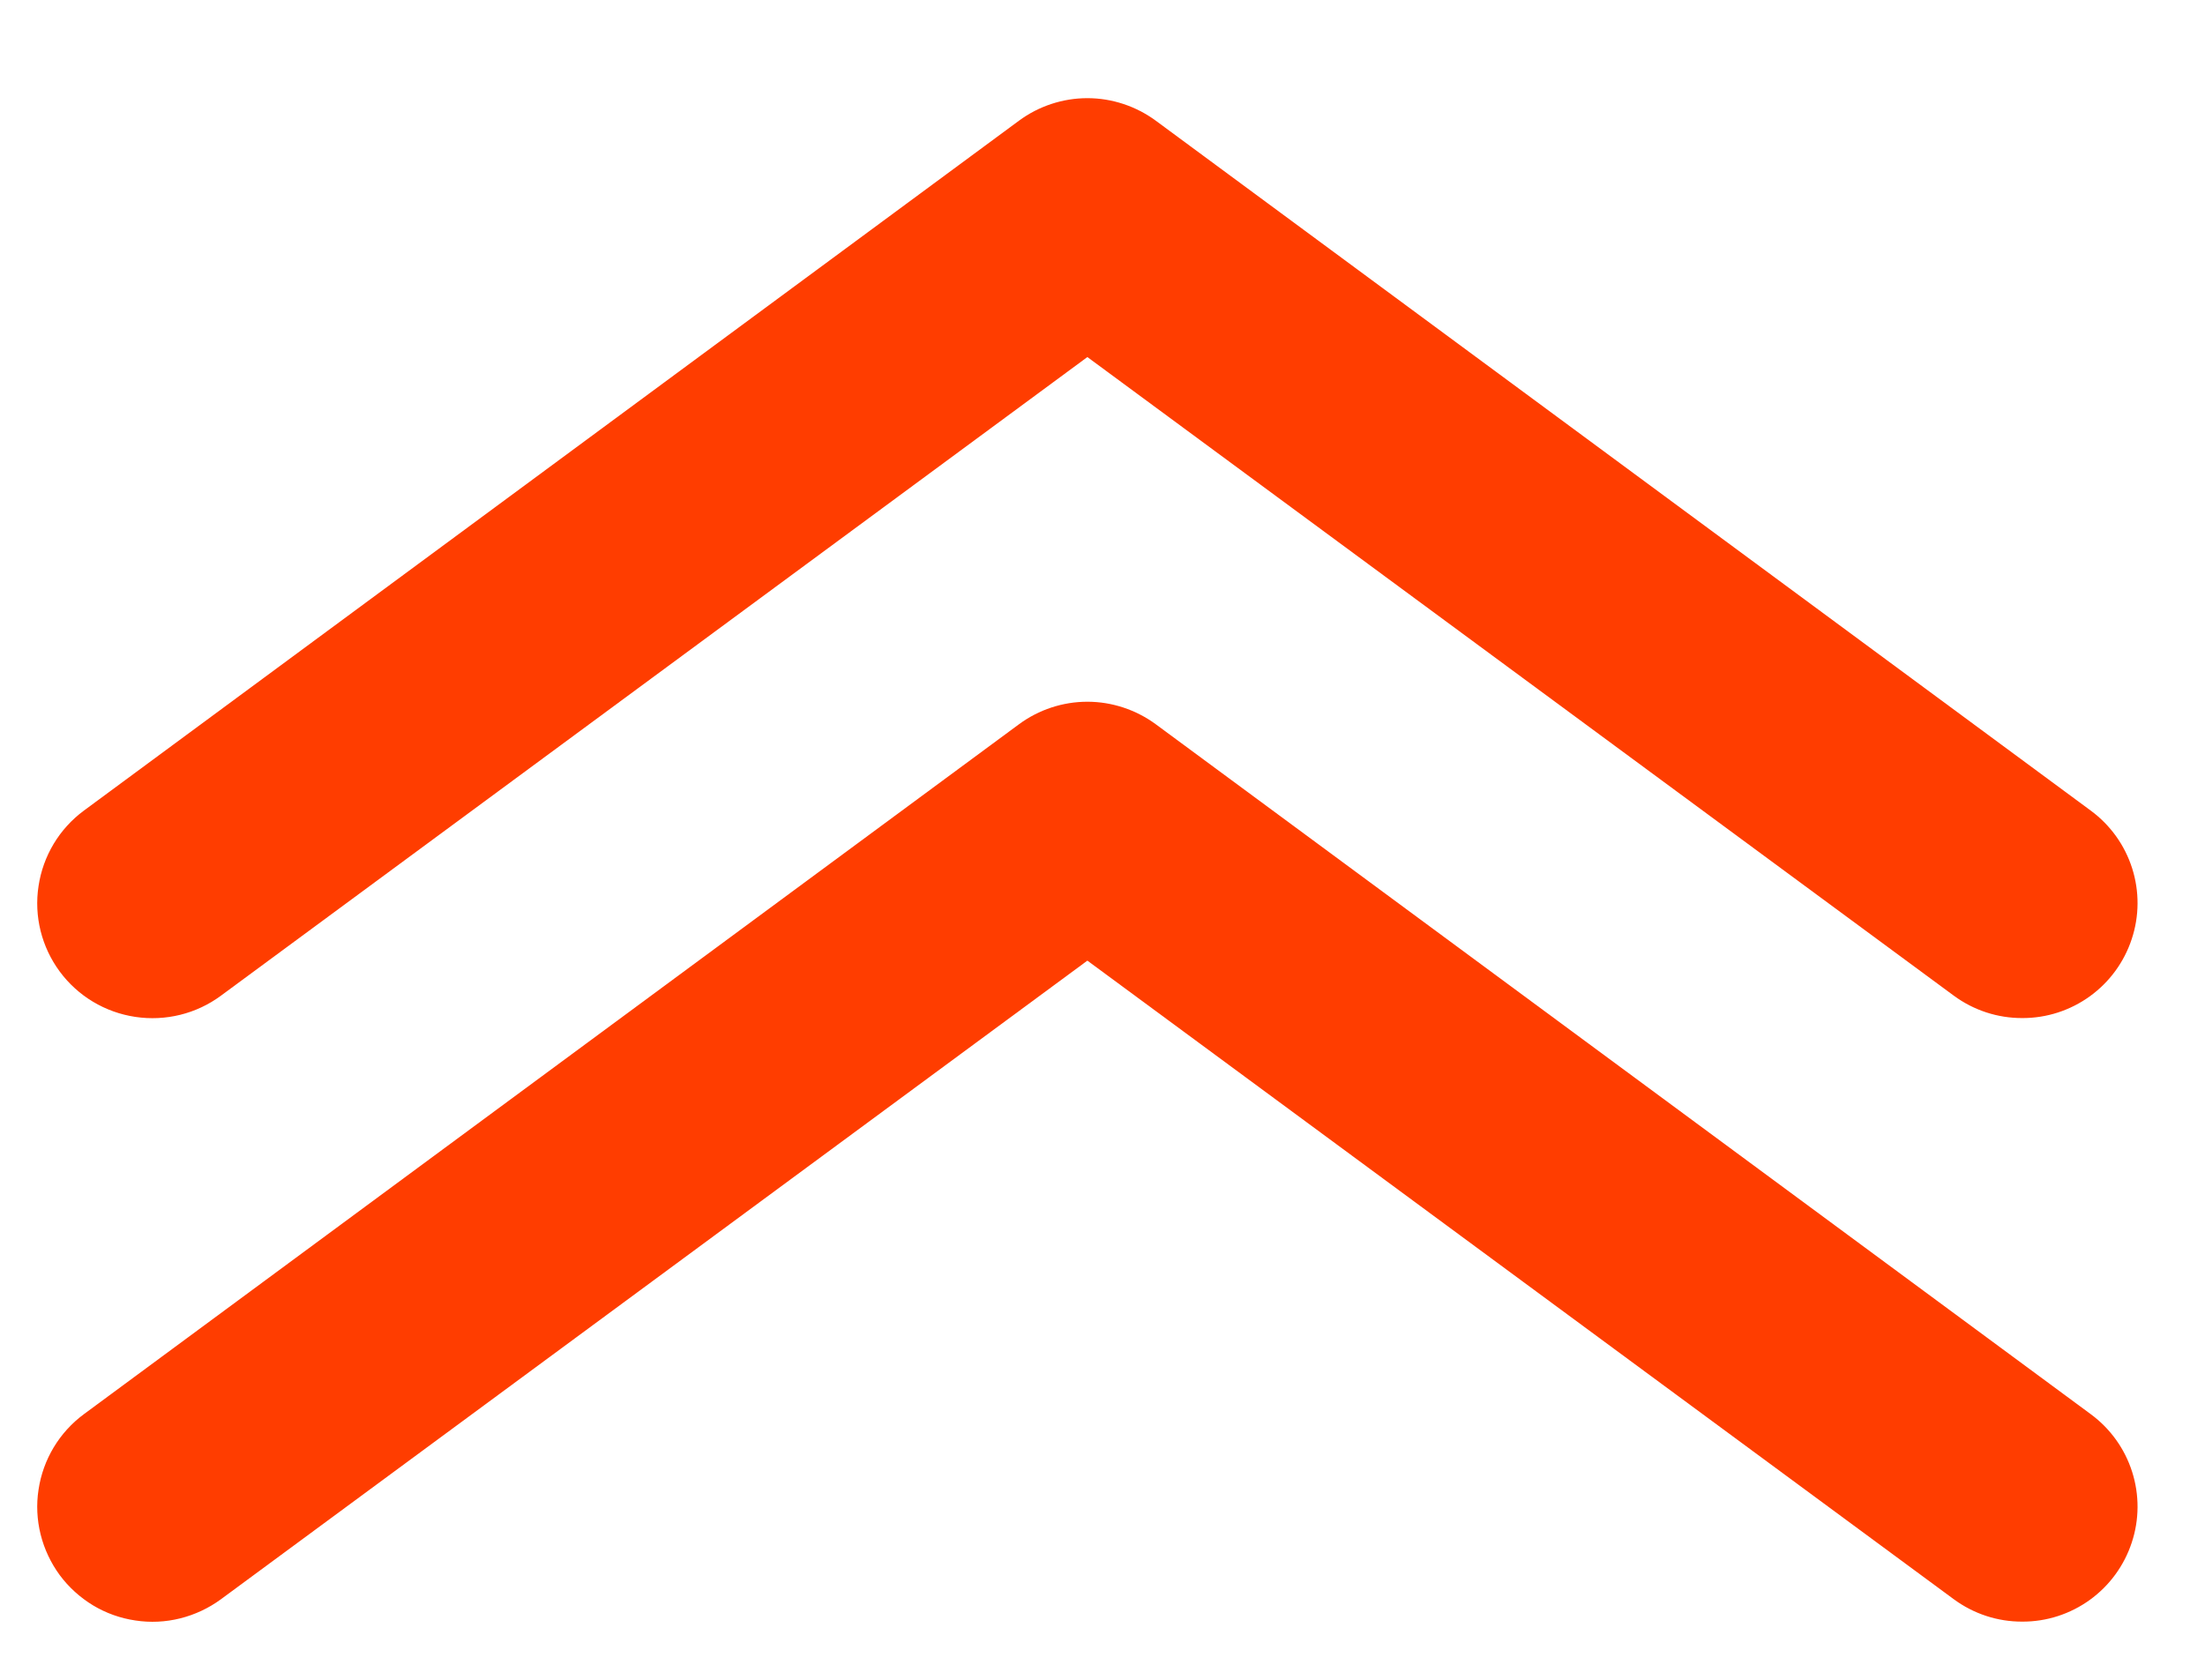
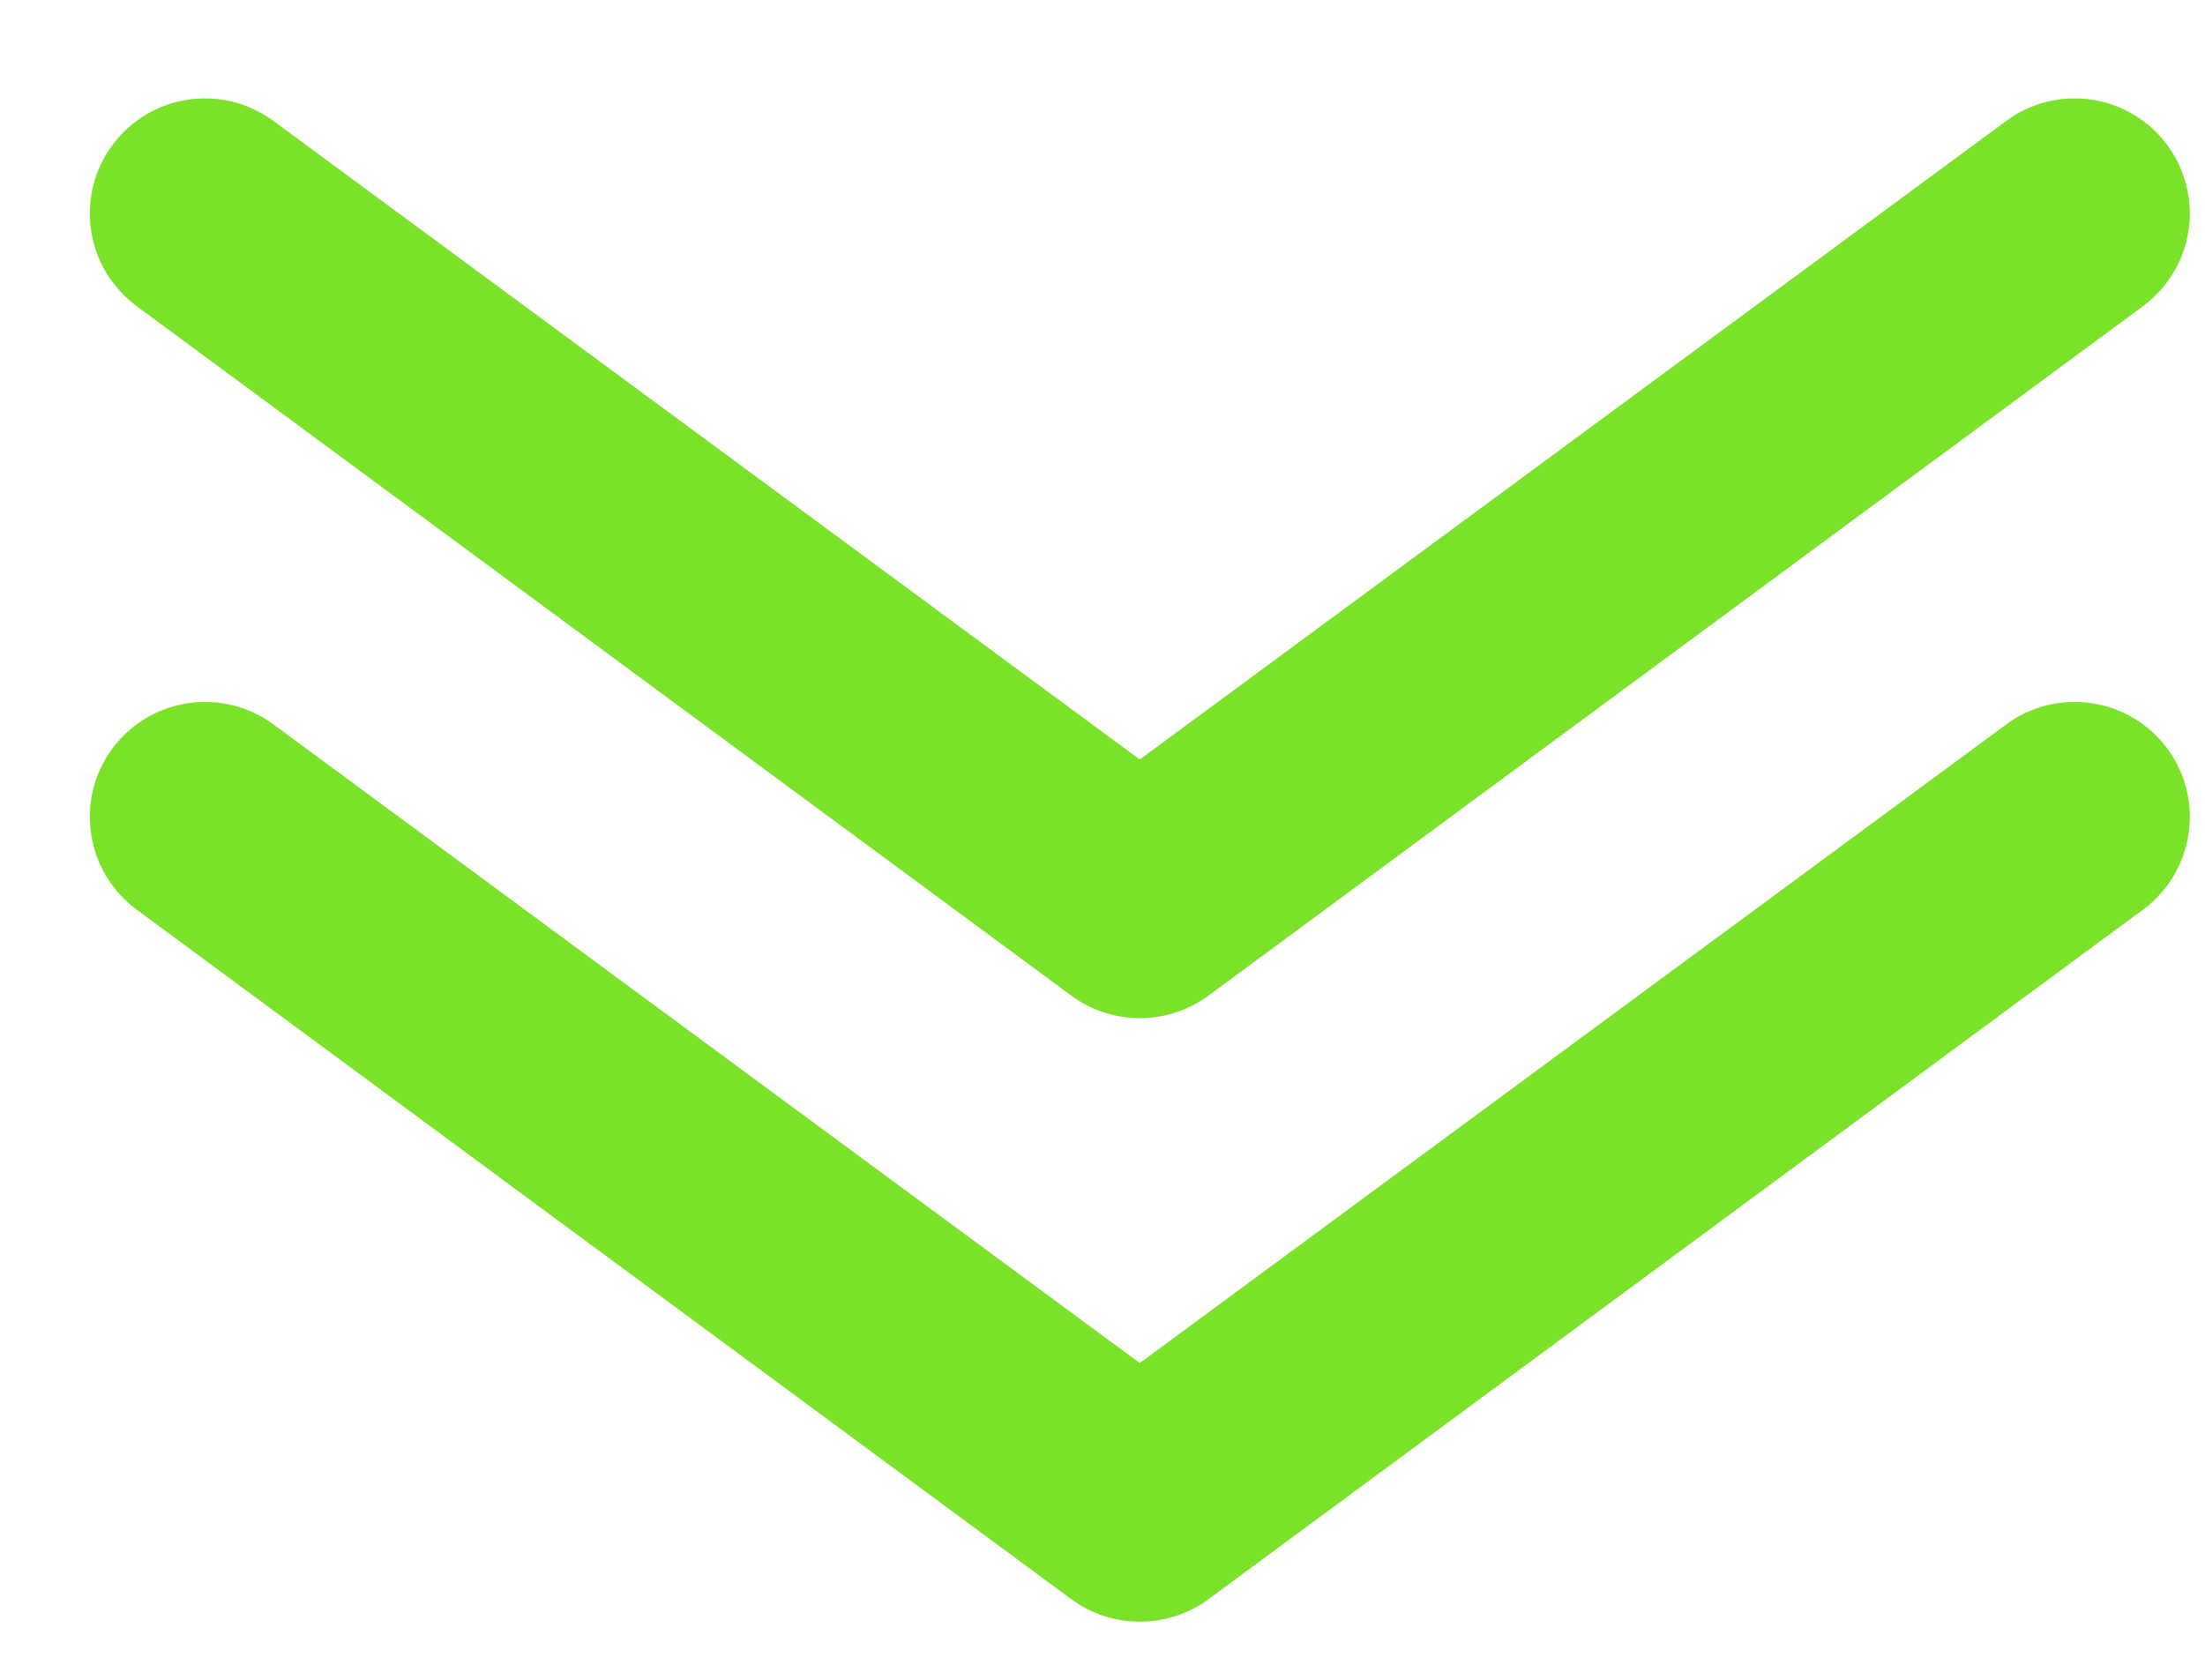
<svg xmlns="http://www.w3.org/2000/svg" width="21" height="16" viewBox="0 0 21 16" fill="none">
-   <path d="M19.26 15.446C19.025 15.447 18.797 15.372 18.608 15.233L10.356 9.15L2.104 15.233C1.988 15.318 1.856 15.38 1.716 15.415C1.577 15.45 1.431 15.457 1.289 15.435C1.146 15.414 1.009 15.365 0.886 15.291C0.763 15.216 0.655 15.119 0.569 15.003C0.484 14.887 0.422 14.756 0.387 14.616C0.352 14.476 0.345 14.331 0.367 14.189C0.41 13.901 0.565 13.643 0.799 13.47L9.704 6.899C9.892 6.76 10.121 6.684 10.356 6.684C10.59 6.684 10.819 6.76 11.008 6.899L19.912 13.47C20.098 13.607 20.236 13.799 20.306 14.019C20.376 14.239 20.375 14.475 20.302 14.694C20.23 14.913 20.09 15.104 19.903 15.239C19.716 15.374 19.491 15.447 19.26 15.446Z" fill="#FF3D00" />
-   <path d="M19.26 9.697C19.025 9.698 18.797 9.623 18.608 9.484L10.356 3.401L2.104 9.484C1.87 9.657 1.577 9.729 1.289 9.686C1.001 9.643 0.742 9.488 0.569 9.254C0.396 9.02 0.323 8.727 0.367 8.44C0.41 8.152 0.565 7.894 0.799 7.721L9.704 1.15C9.892 1.011 10.121 0.935 10.356 0.935C10.59 0.935 10.819 1.011 11.008 1.15L19.912 7.721C20.098 7.858 20.236 8.05 20.306 8.27C20.376 8.489 20.375 8.726 20.302 8.945C20.23 9.164 20.09 9.355 19.903 9.49C19.716 9.625 19.491 9.698 19.26 9.697Z" fill="#FF3D00" />
+   <path d="M10.855 9.698C10.621 9.698 10.392 9.623 10.204 9.484L1.3 2.915C1.185 2.829 1.087 2.721 1.012 2.598C0.938 2.475 0.889 2.338 0.868 2.196C0.824 1.908 0.897 1.615 1.07 1.382C1.243 1.148 1.502 0.992 1.79 0.949C2.077 0.906 2.37 0.979 2.604 1.152L10.855 7.234L19.107 1.152C19.222 1.066 19.354 1.004 19.494 0.969C19.634 0.935 19.779 0.928 19.921 0.949C20.064 0.97 20.201 1.02 20.324 1.094C20.447 1.168 20.555 1.266 20.641 1.382C20.726 1.497 20.788 1.629 20.823 1.768C20.858 1.908 20.865 2.053 20.843 2.196C20.822 2.338 20.773 2.475 20.698 2.598C20.624 2.721 20.526 2.829 20.411 2.915L11.508 9.484C11.319 9.623 11.09 9.698 10.855 9.698Z" fill="#7AE229" />
+   <path d="M10.855 15.446C10.621 15.447 10.392 15.372 10.204 15.233L1.3 8.663C1.066 8.49 0.911 8.232 0.868 7.944C0.824 7.657 0.897 7.364 1.07 7.13C1.243 6.896 1.502 6.741 1.79 6.698C2.077 6.655 2.37 6.727 2.604 6.9L10.855 12.983L19.107 6.9C19.34 6.727 19.634 6.655 19.921 6.698C20.209 6.741 20.468 6.896 20.641 7.13C20.814 7.364 20.887 7.657 20.843 7.944C20.8 8.232 20.645 8.49 20.411 8.663L11.508 15.233C11.319 15.372 11.09 15.447 10.855 15.446Z" fill="#7AE229" />
</svg>
